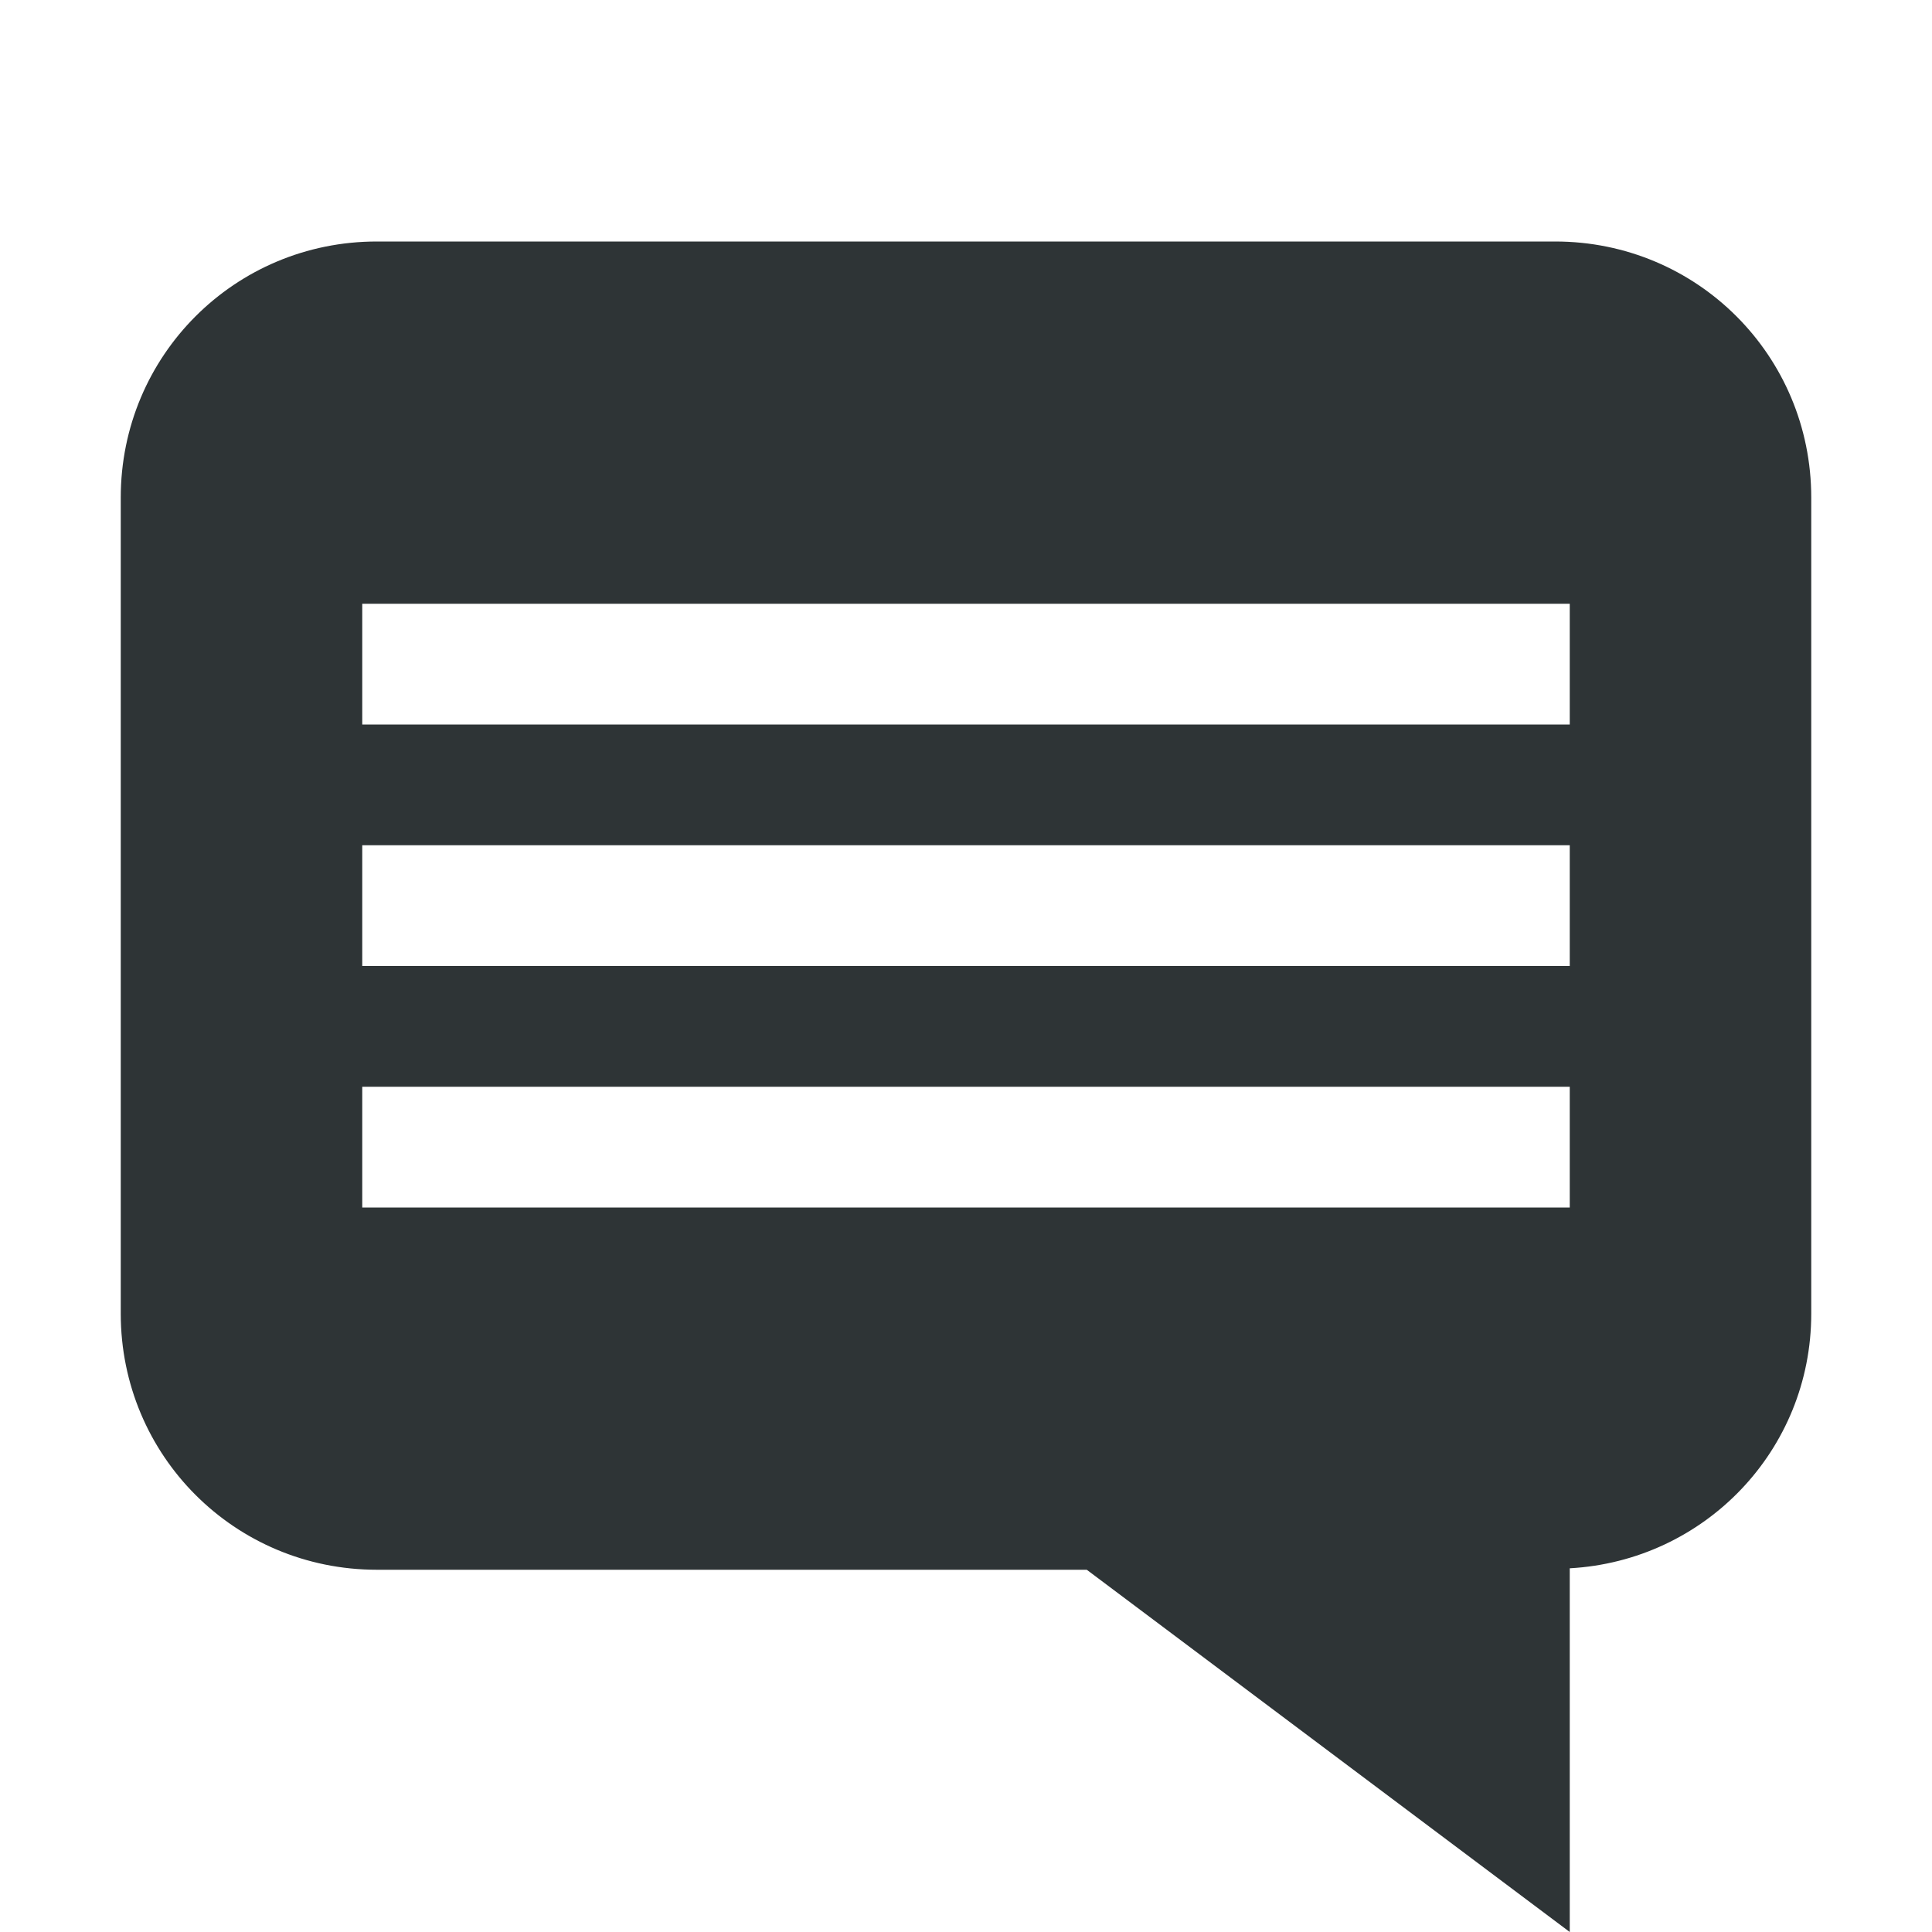
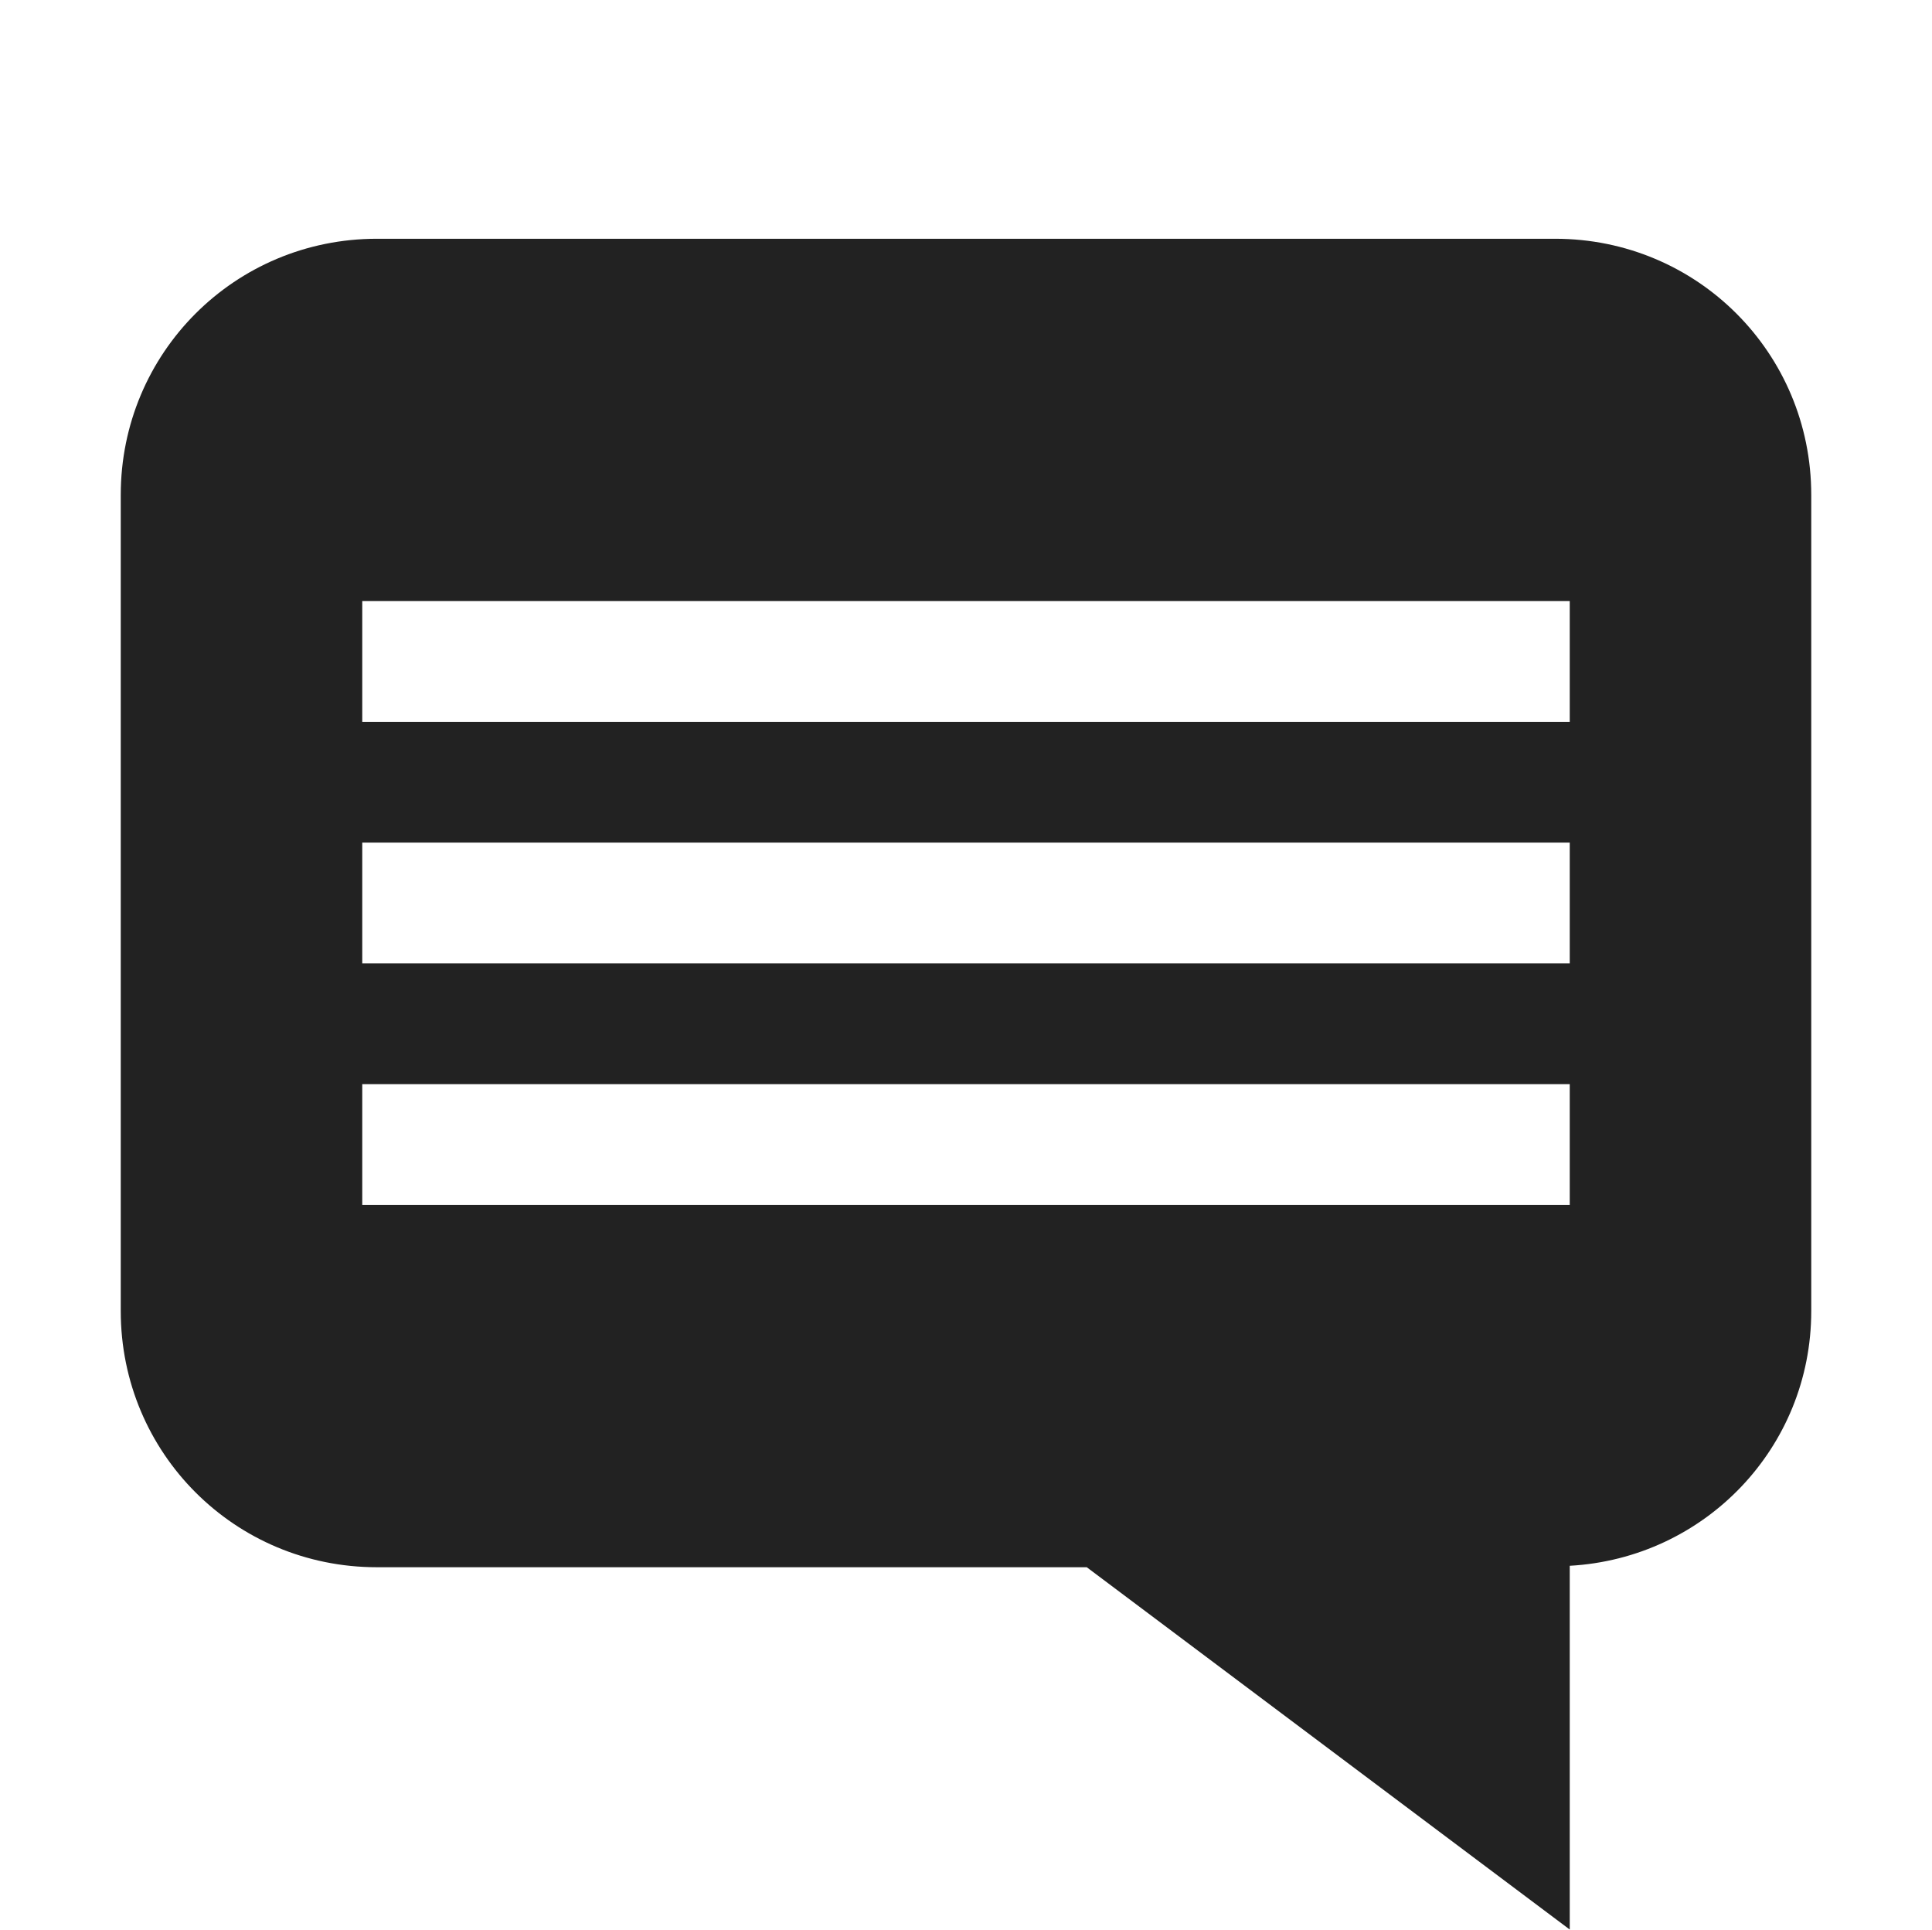
- <svg xmlns="http://www.w3.org/2000/svg" height="16px" viewBox="0 0 16 16" width="16px">
-   <path d="m 3.121 2 c -1.176 0 -2.121 0.945 -2.121 2.121 v 6.758 c 0 1.176 0.945 2.121 2.121 2.121 h 5.879 l 4 3 v -3.012 c 1.117 -0.062 2 -0.977 2 -2.109 v -6.758 c 0 -1.176 -0.945 -2.121 -2.121 -2.121 z m -0.121 3 h 10 v 1 h -10 z m 0 2 h 10 v 1 h -10 z m 0 2 h 10 v 1 h -10 z m 0 0" fill="#2e3436" />
+ <svg xmlns="http://www.w3.org/2000/svg" height="15.977px" viewBox="0 0 16 15.977" width="16px">
+   <path d="m 3.121 1.977 c -1.176 0 -2.121 0.945 -2.121 2.121 v 6.758 c 0 1.176 0.945 2.121 2.121 2.121 h 5.879 l 4 3 v -3.012 c 1.117 -0.062 2 -0.977 2 -2.109 v -6.758 c 0 -1.176 -0.945 -2.121 -2.121 -2.121 z m -0.121 3 h 10 v 1 h -10 z m 0 2 h 10 v 1 h -10 z m 0 2 h 10 v 1 h -10 z m 0 0" fill="#222222" />
</svg>
